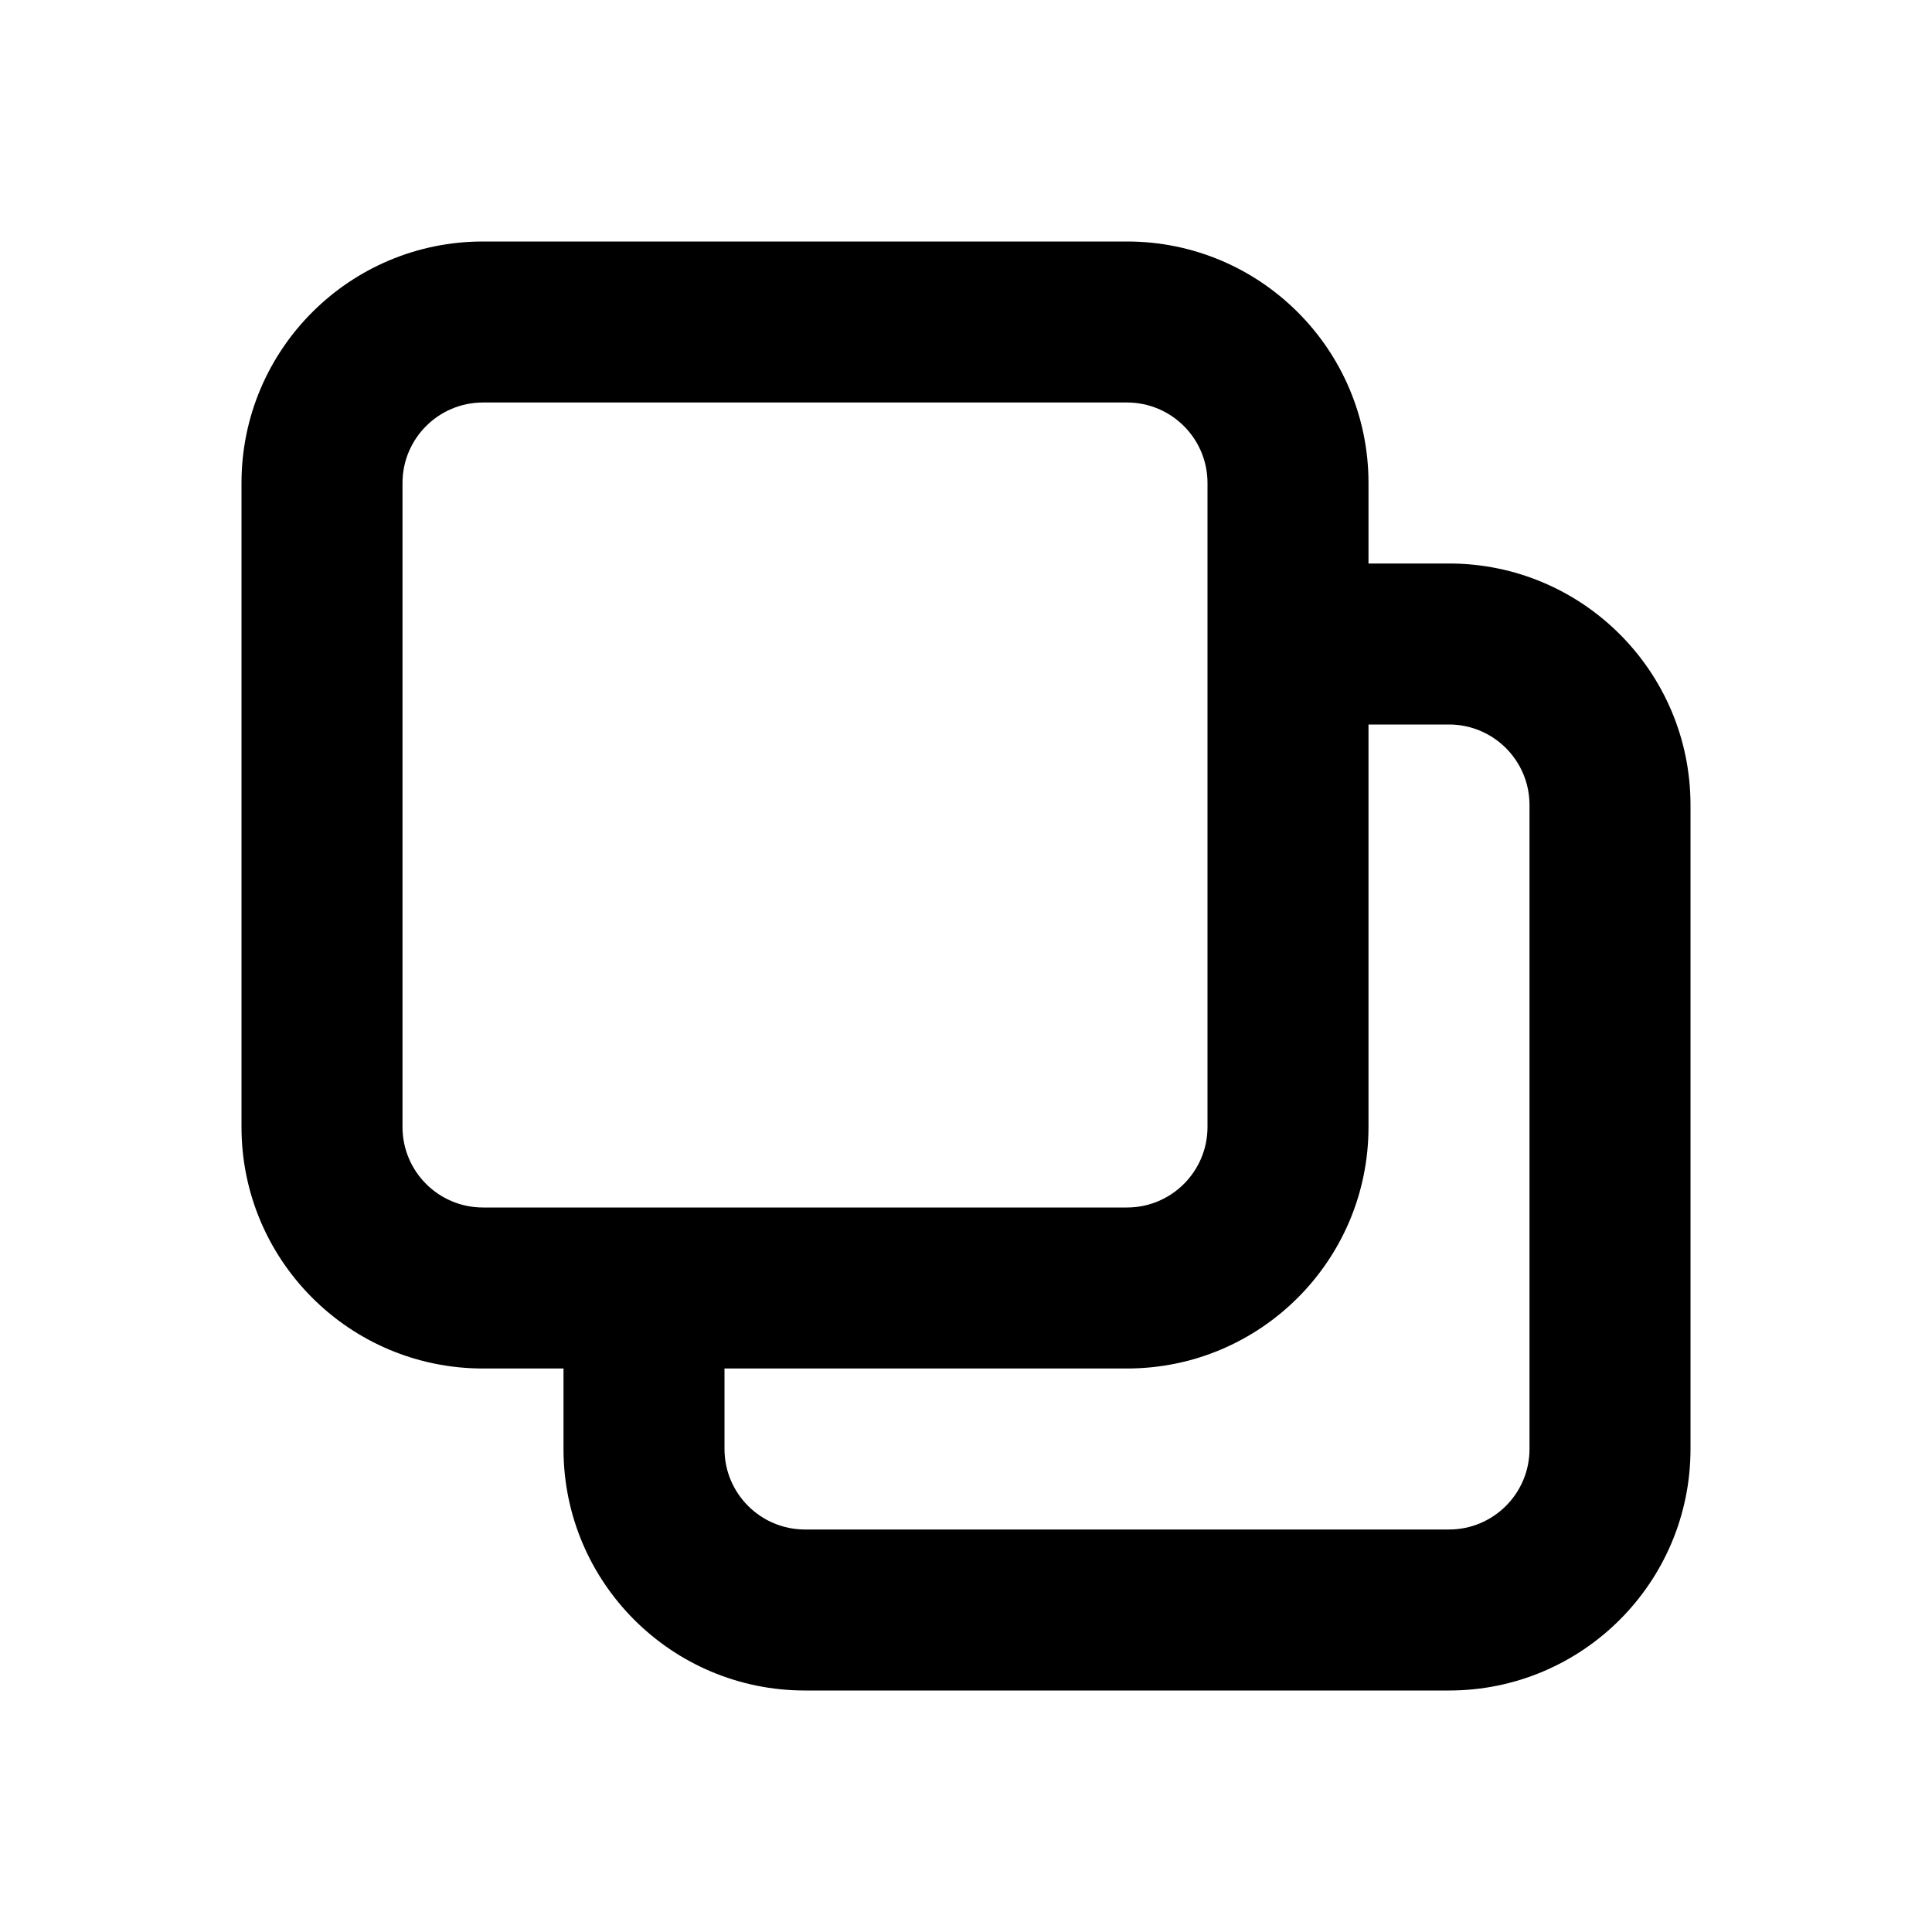
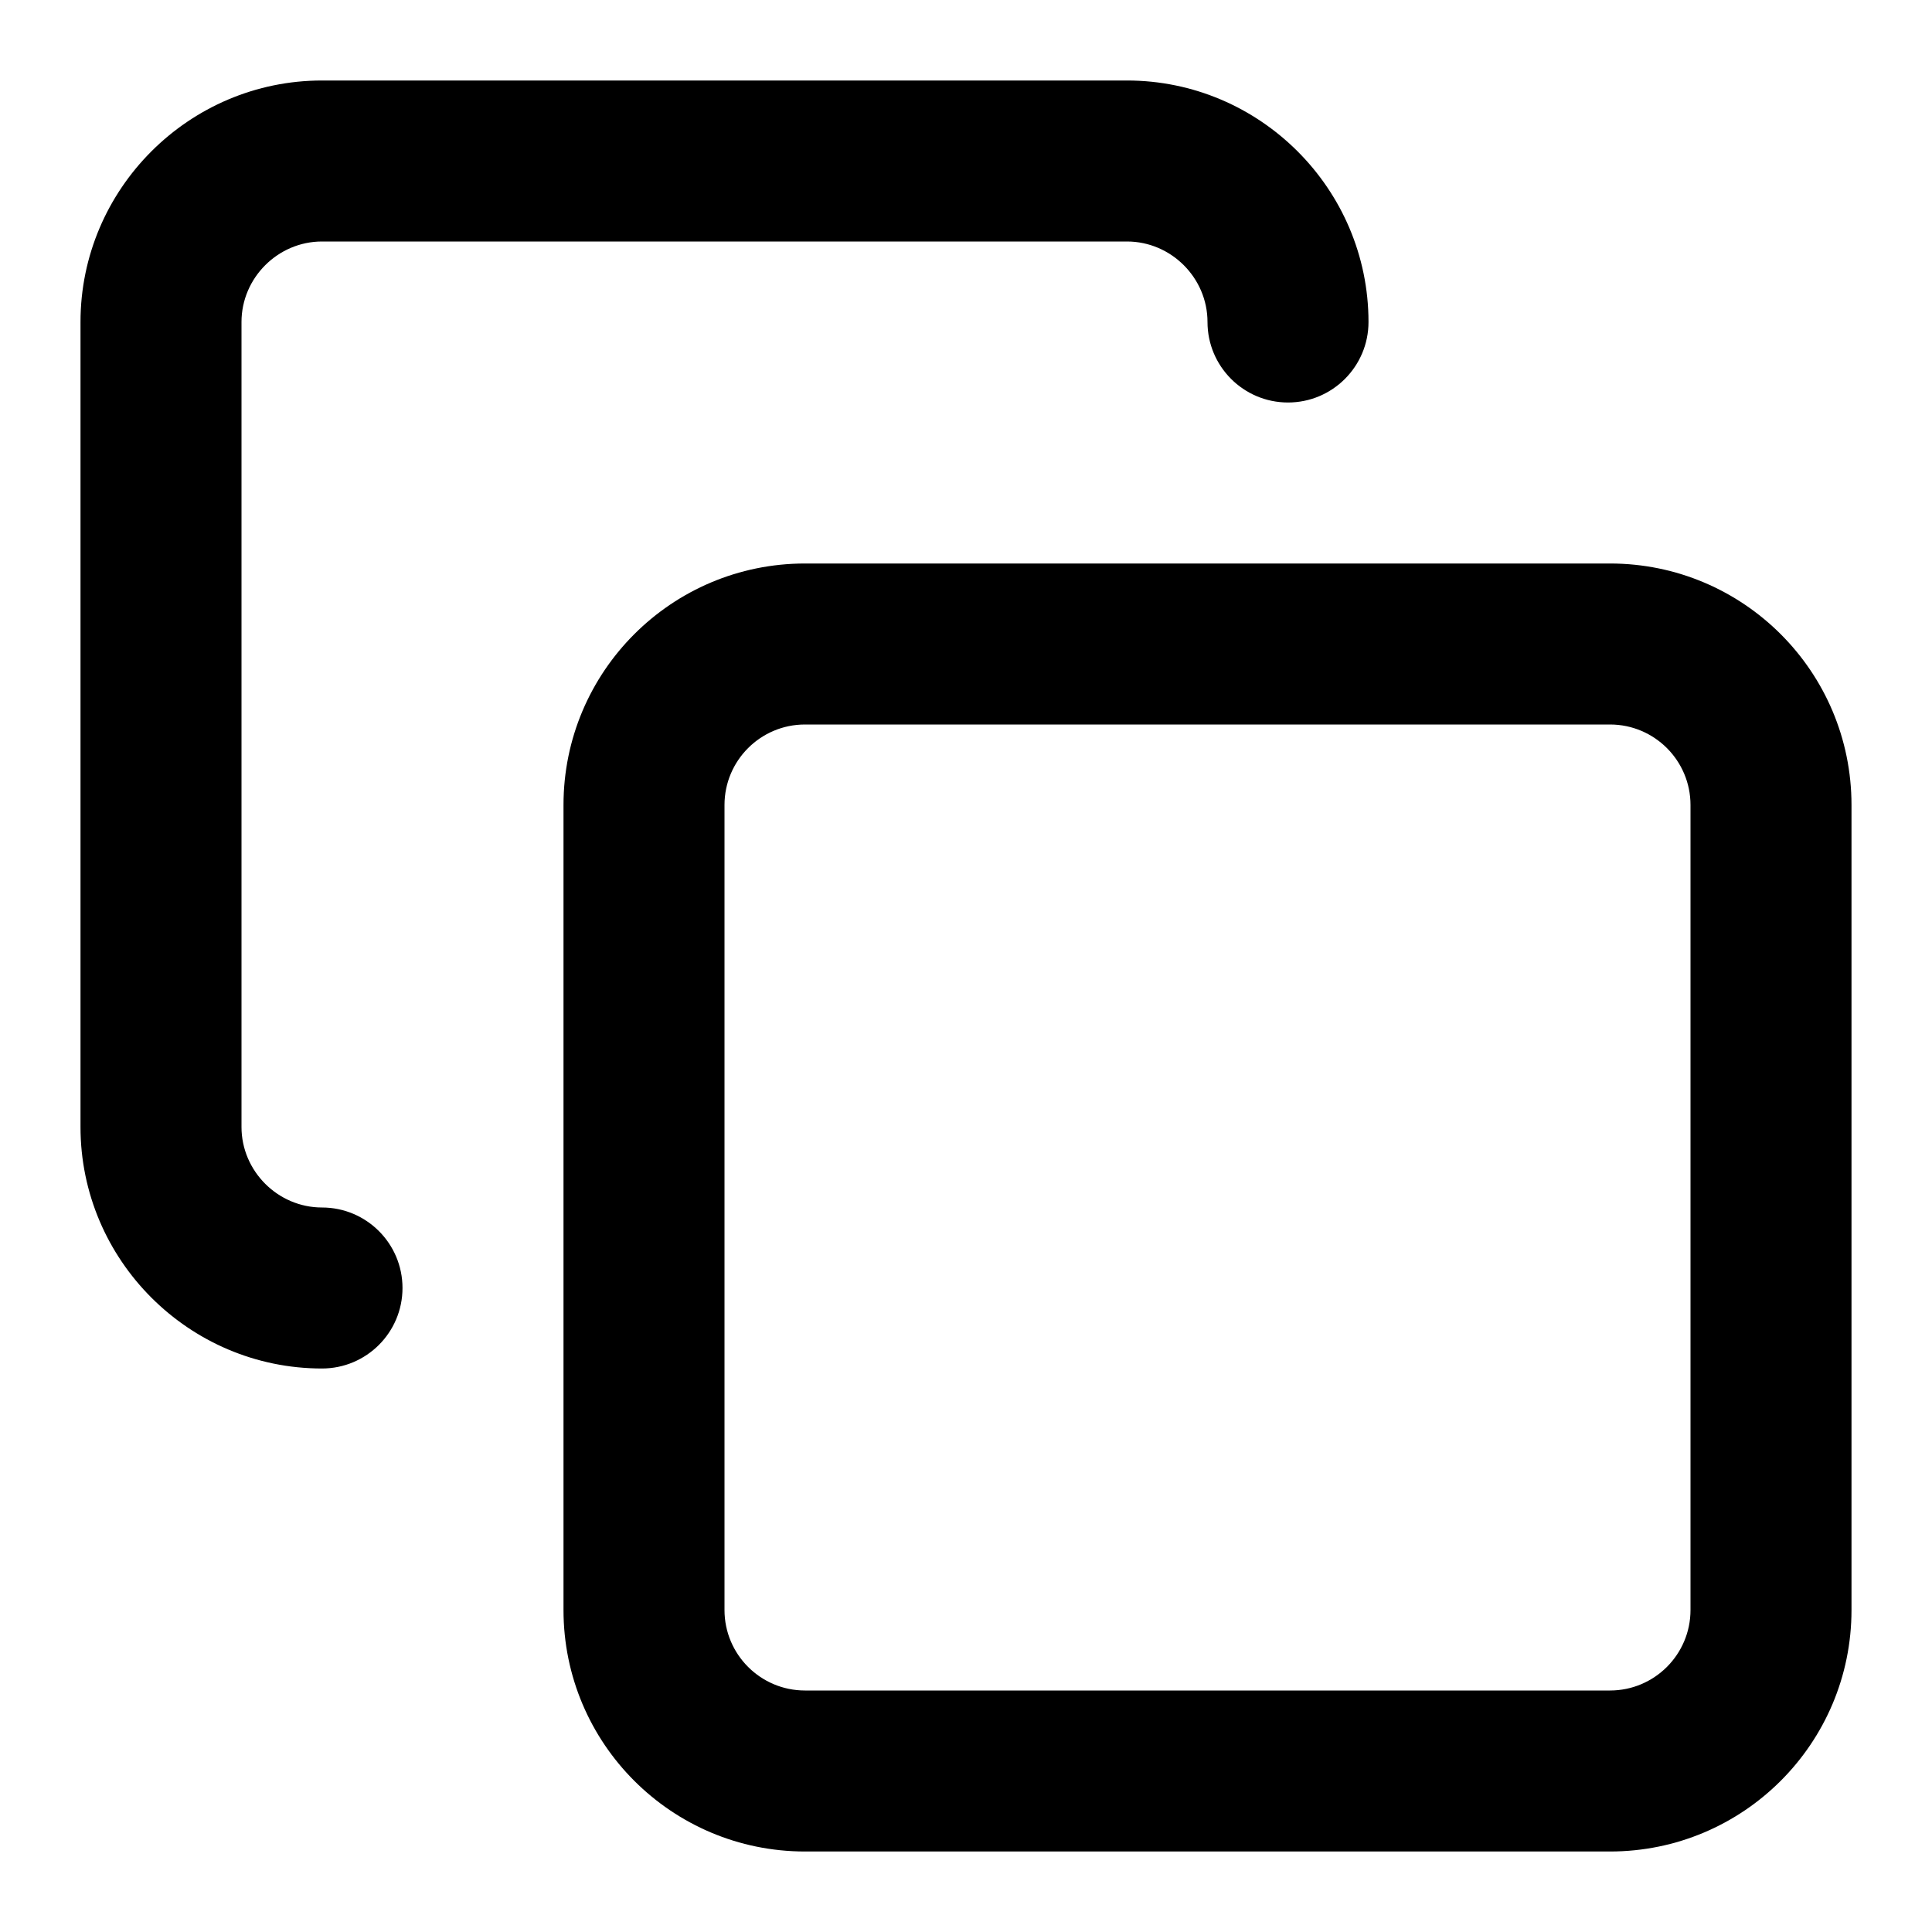
<svg xmlns="http://www.w3.org/2000/svg" width="24" height="24" viewBox="0 0 24 24" fill="none">
-   <path fill-rule="evenodd" clip-rule="evenodd" d="M6 3C4.343 3 3 4.343 3 6V14C3 15.657 4.343 17 6 17H7V18C7 19.657 8.343 21 10 21H18C19.657 21 21 19.657 21 18V10C21 8.343 19.657 7 18 7H17V6C17 4.343 15.657 3 14 3H6ZM17 9V14C17 15.657 15.657 17 14 17H9V18C9 18.552 9.448 19 10 19H18C18.552 19 19 18.552 19 18V10C19 9.448 18.552 9 18 9H17ZM5 6C5 5.448 5.448 5 6 5H14C14.552 5 15 5.448 15 6V14C15 14.552 14.552 15 14 15H6C5.448 15 5 14.552 5 14V6Z" fill="currentColor" />
+   <path fill-rule="evenodd" clip-rule="evenodd" d="M10 9C9.448 9 9 9.448 9 10V20C9 20.552 9.448 21 10 21H20C20.552 21 21 20.552 21 20V10C21 9.448 20.552 9 20 9H10ZM7 10C7 8.343 8.343 7 10 7H20C21.657 7 23 8.343 23 10V20C23 21.657 21.657 23 20 23H10C8.343 23 7 21.657 7 20V10Z" fill="currentColor" />
+   <path fill-rule="evenodd" clip-rule="evenodd" d="M4 3C3.452 3 3 3.452 3 4V14C3 14.548 3.452 15 4 15C4.552 15 5 15.448 5 16C5 16.552 4.552 17 4 17C2.348 17 1 15.652 1 14V4C1 2.348 2.348 1 4 1H14C15.652 1 17 2.348 17 4C17 4.552 16.552 5 16 5C15.448 5 15 4.552 15 4C15 3.452 14.548 3 14 3H4Z" fill="currentColor" />
</svg>
